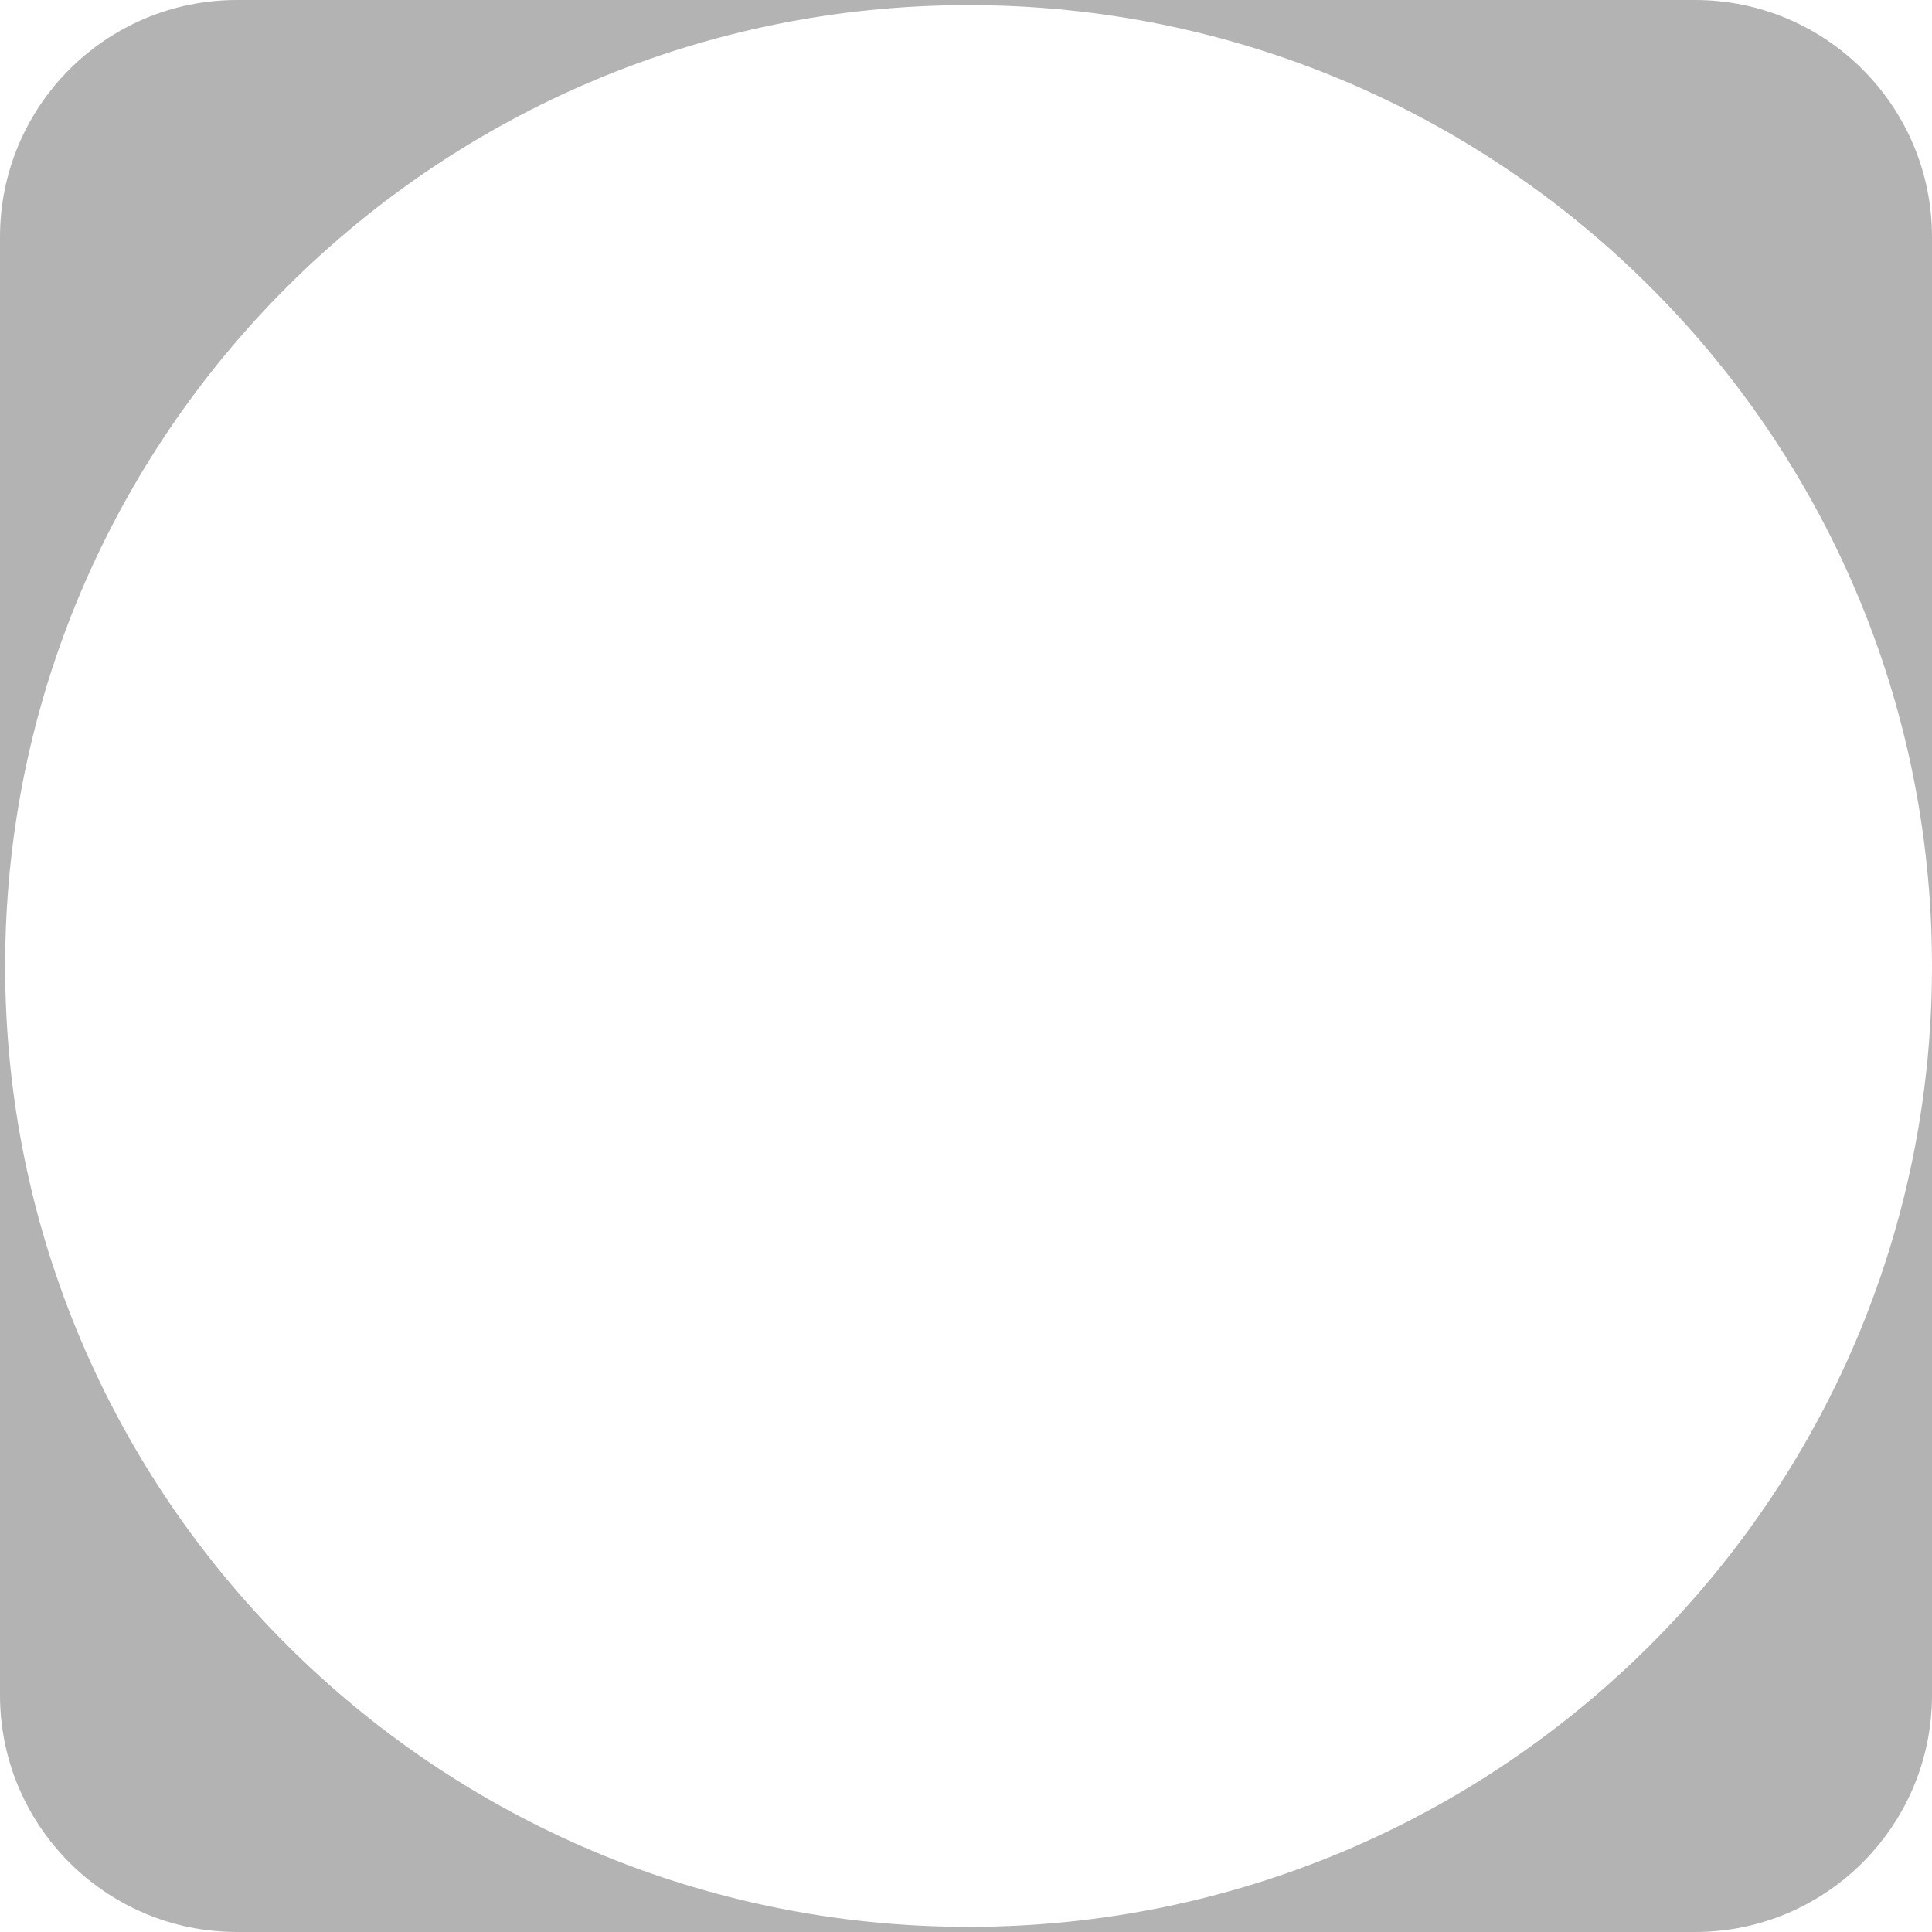
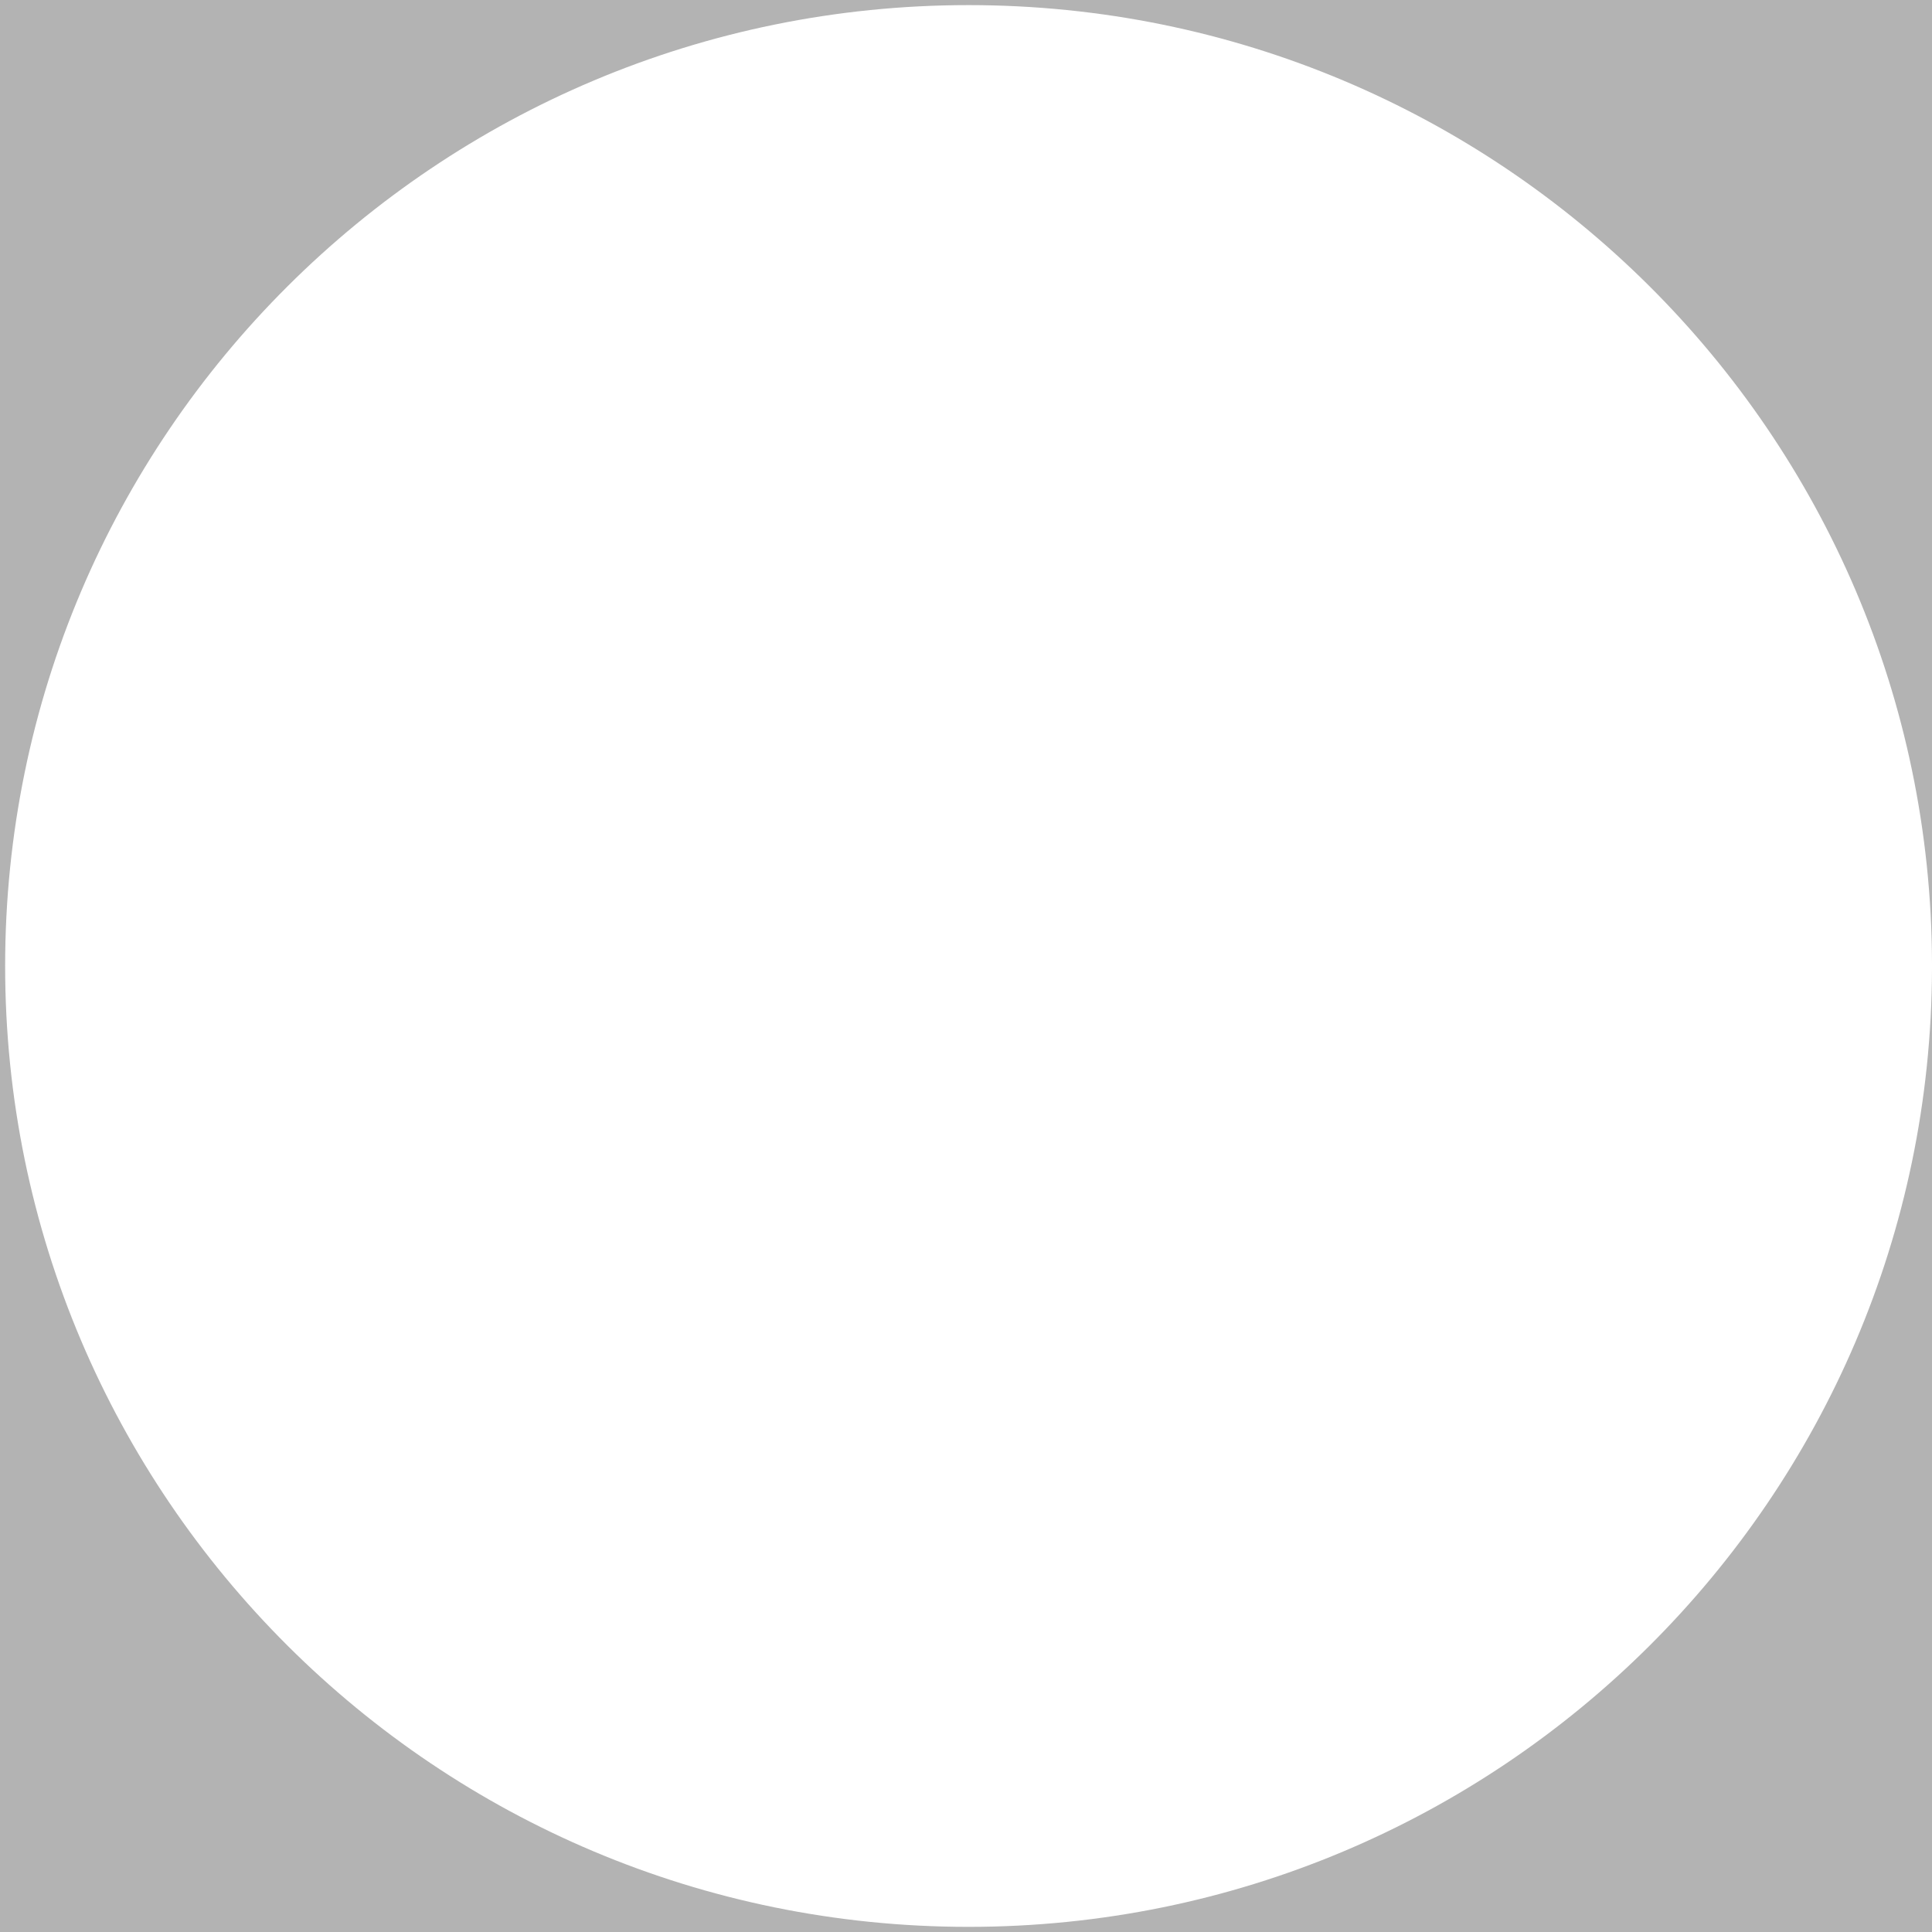
<svg xmlns="http://www.w3.org/2000/svg" width="375" height="375" viewBox="0 0 375 375" fill="none">
-   <path fill-rule="evenodd" clip-rule="evenodd" d="M375 46C375 20.595 354.405 0 329 0H46C20.595 0 0 20.595 0 46V329C0 354.405 20.595 375 46 375H329C354.405 375 375 354.405 375 329V188.014C374.721 290.781 291.105 374.003 187.999 374.003C84.721 374.003 0.998 290.502 0.998 187.497C0.998 84.493 84.721 0.992 187.999 0.992C291.105 0.992 374.721 84.215 375 186.981V46Z" fill="black" fill-opacity="0.3" />
+   <path fill-rule="evenodd" clip-rule="evenodd" d="M375 0H0V375H375V188.014C374.721 290.781 291.105 374.003 187.999 374.003C84.721 374.003 0.998 290.502 0.998 187.497C0.998 84.493 84.721 0.992 187.999 0.992C291.105 0.992 374.721 84.215 375 186.981V0Z" fill="black" fill-opacity="0.3" />
</svg>
